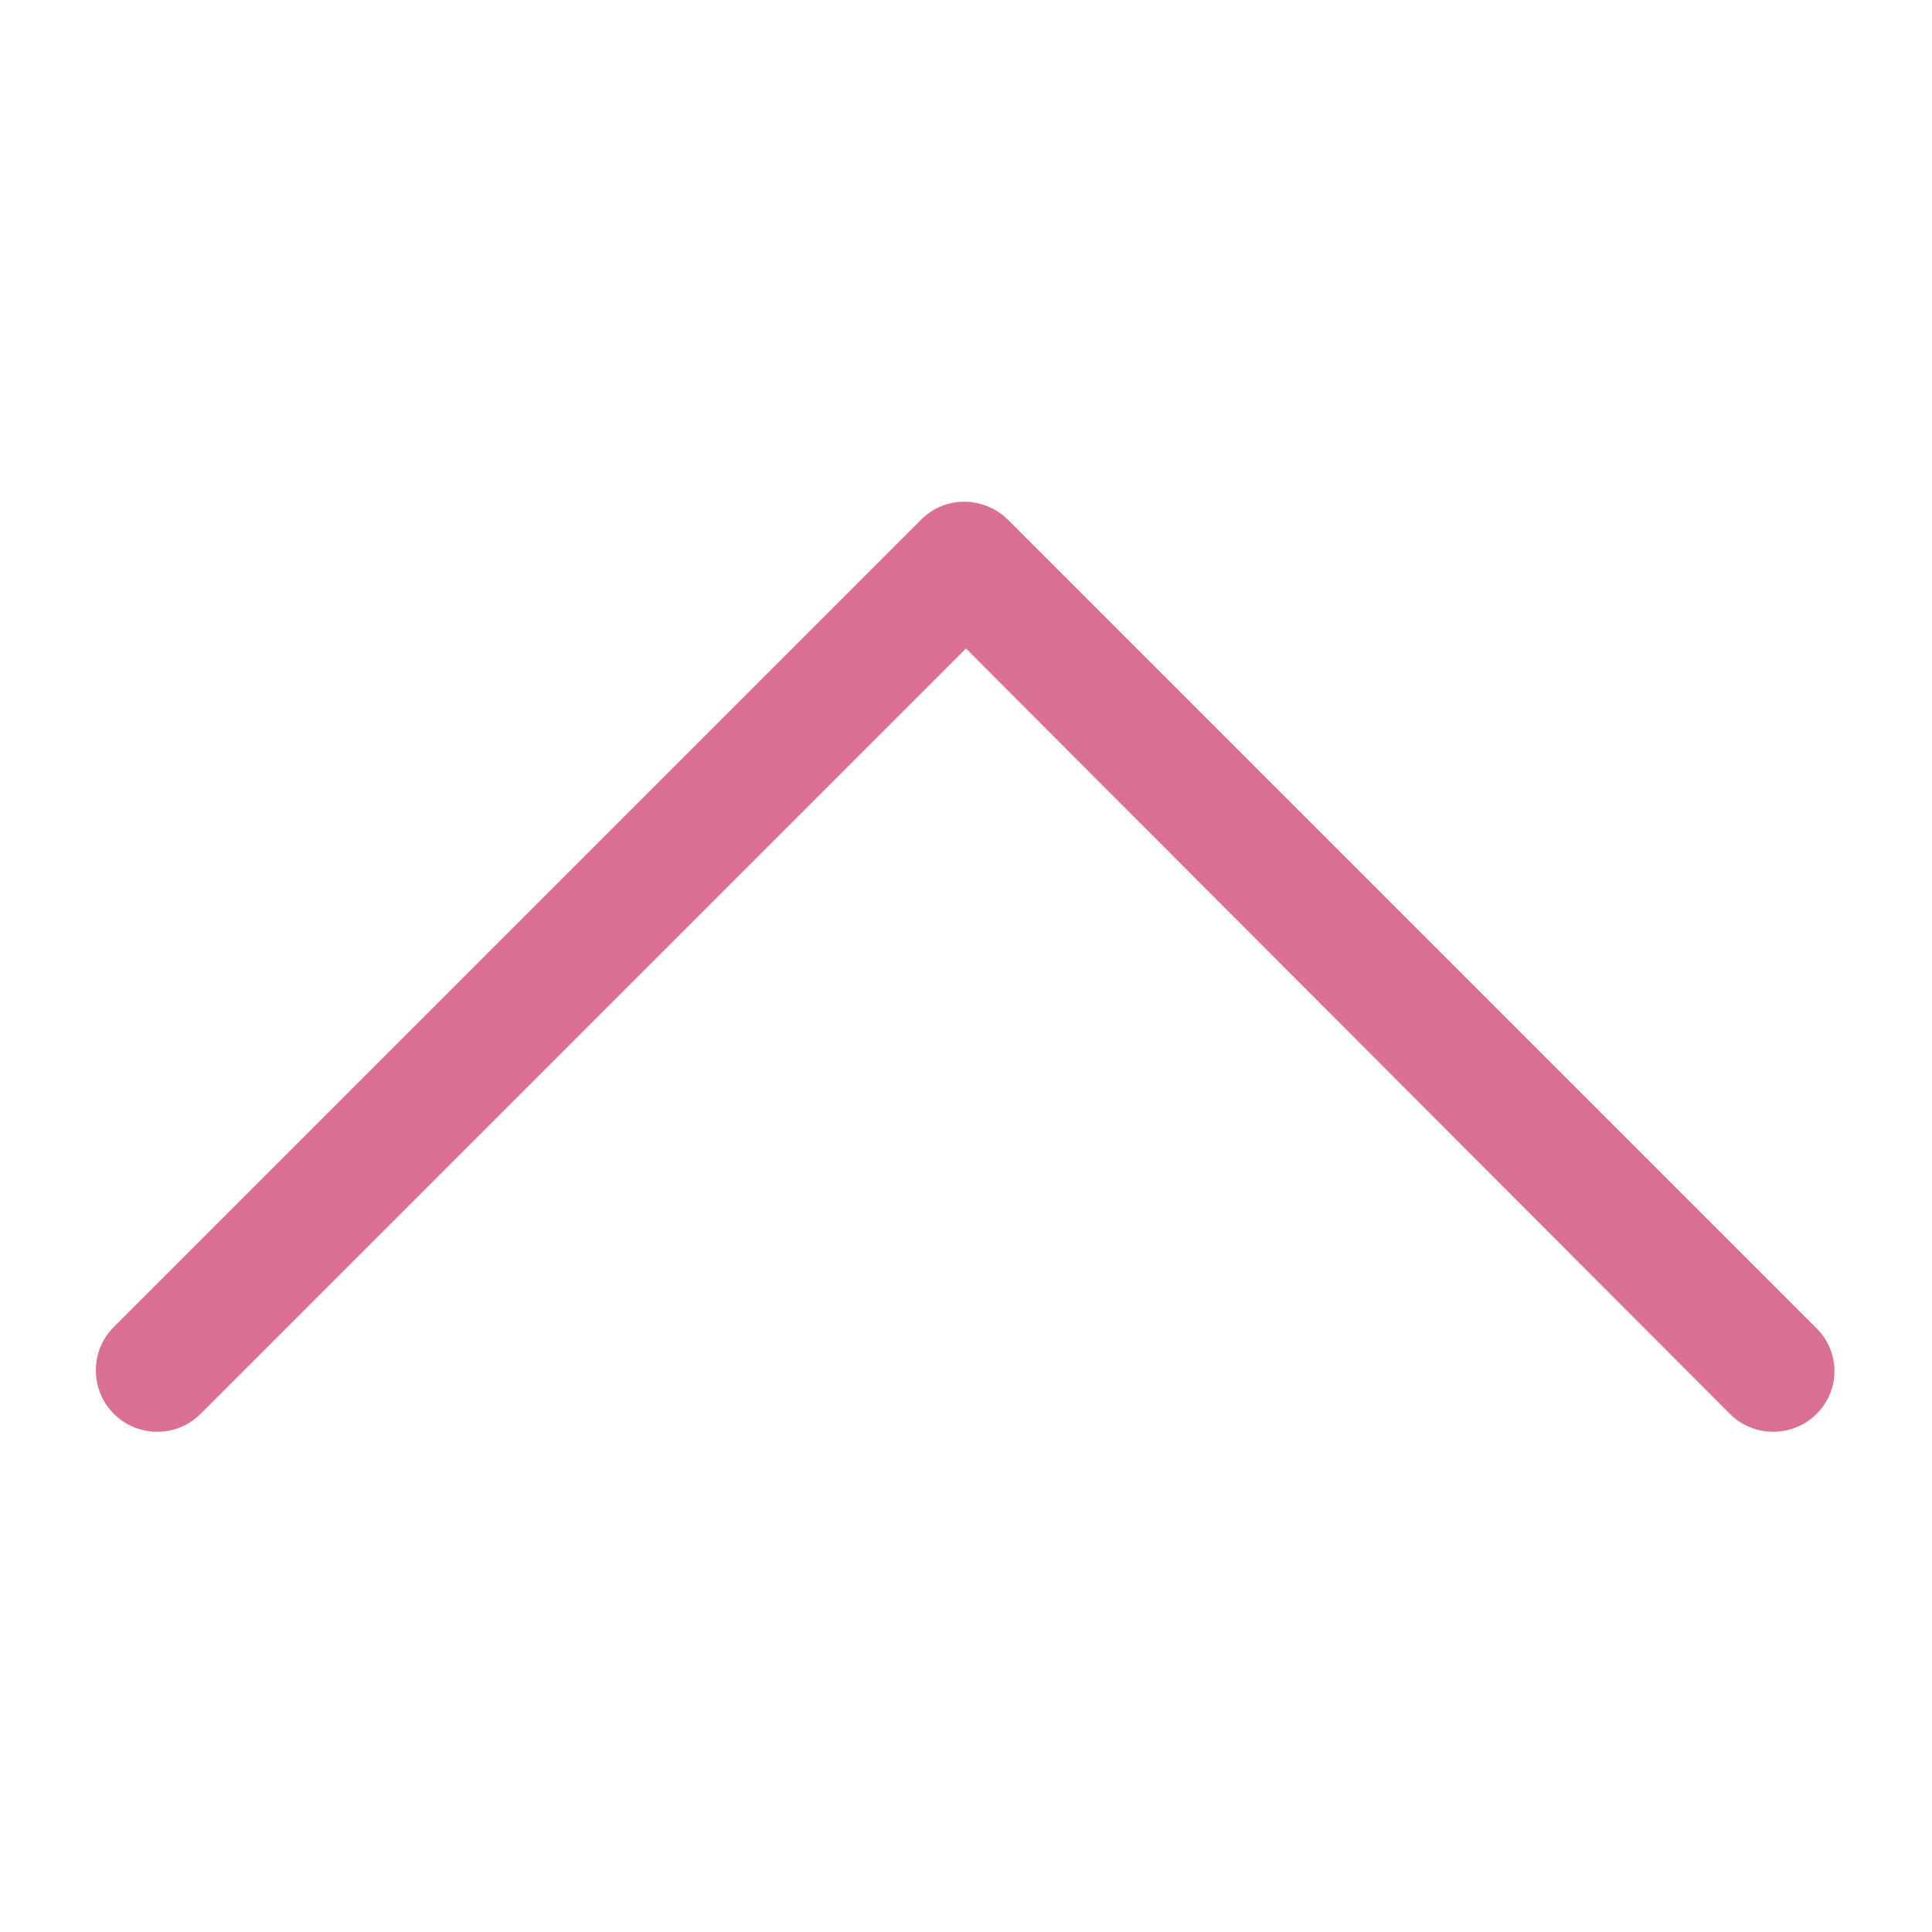
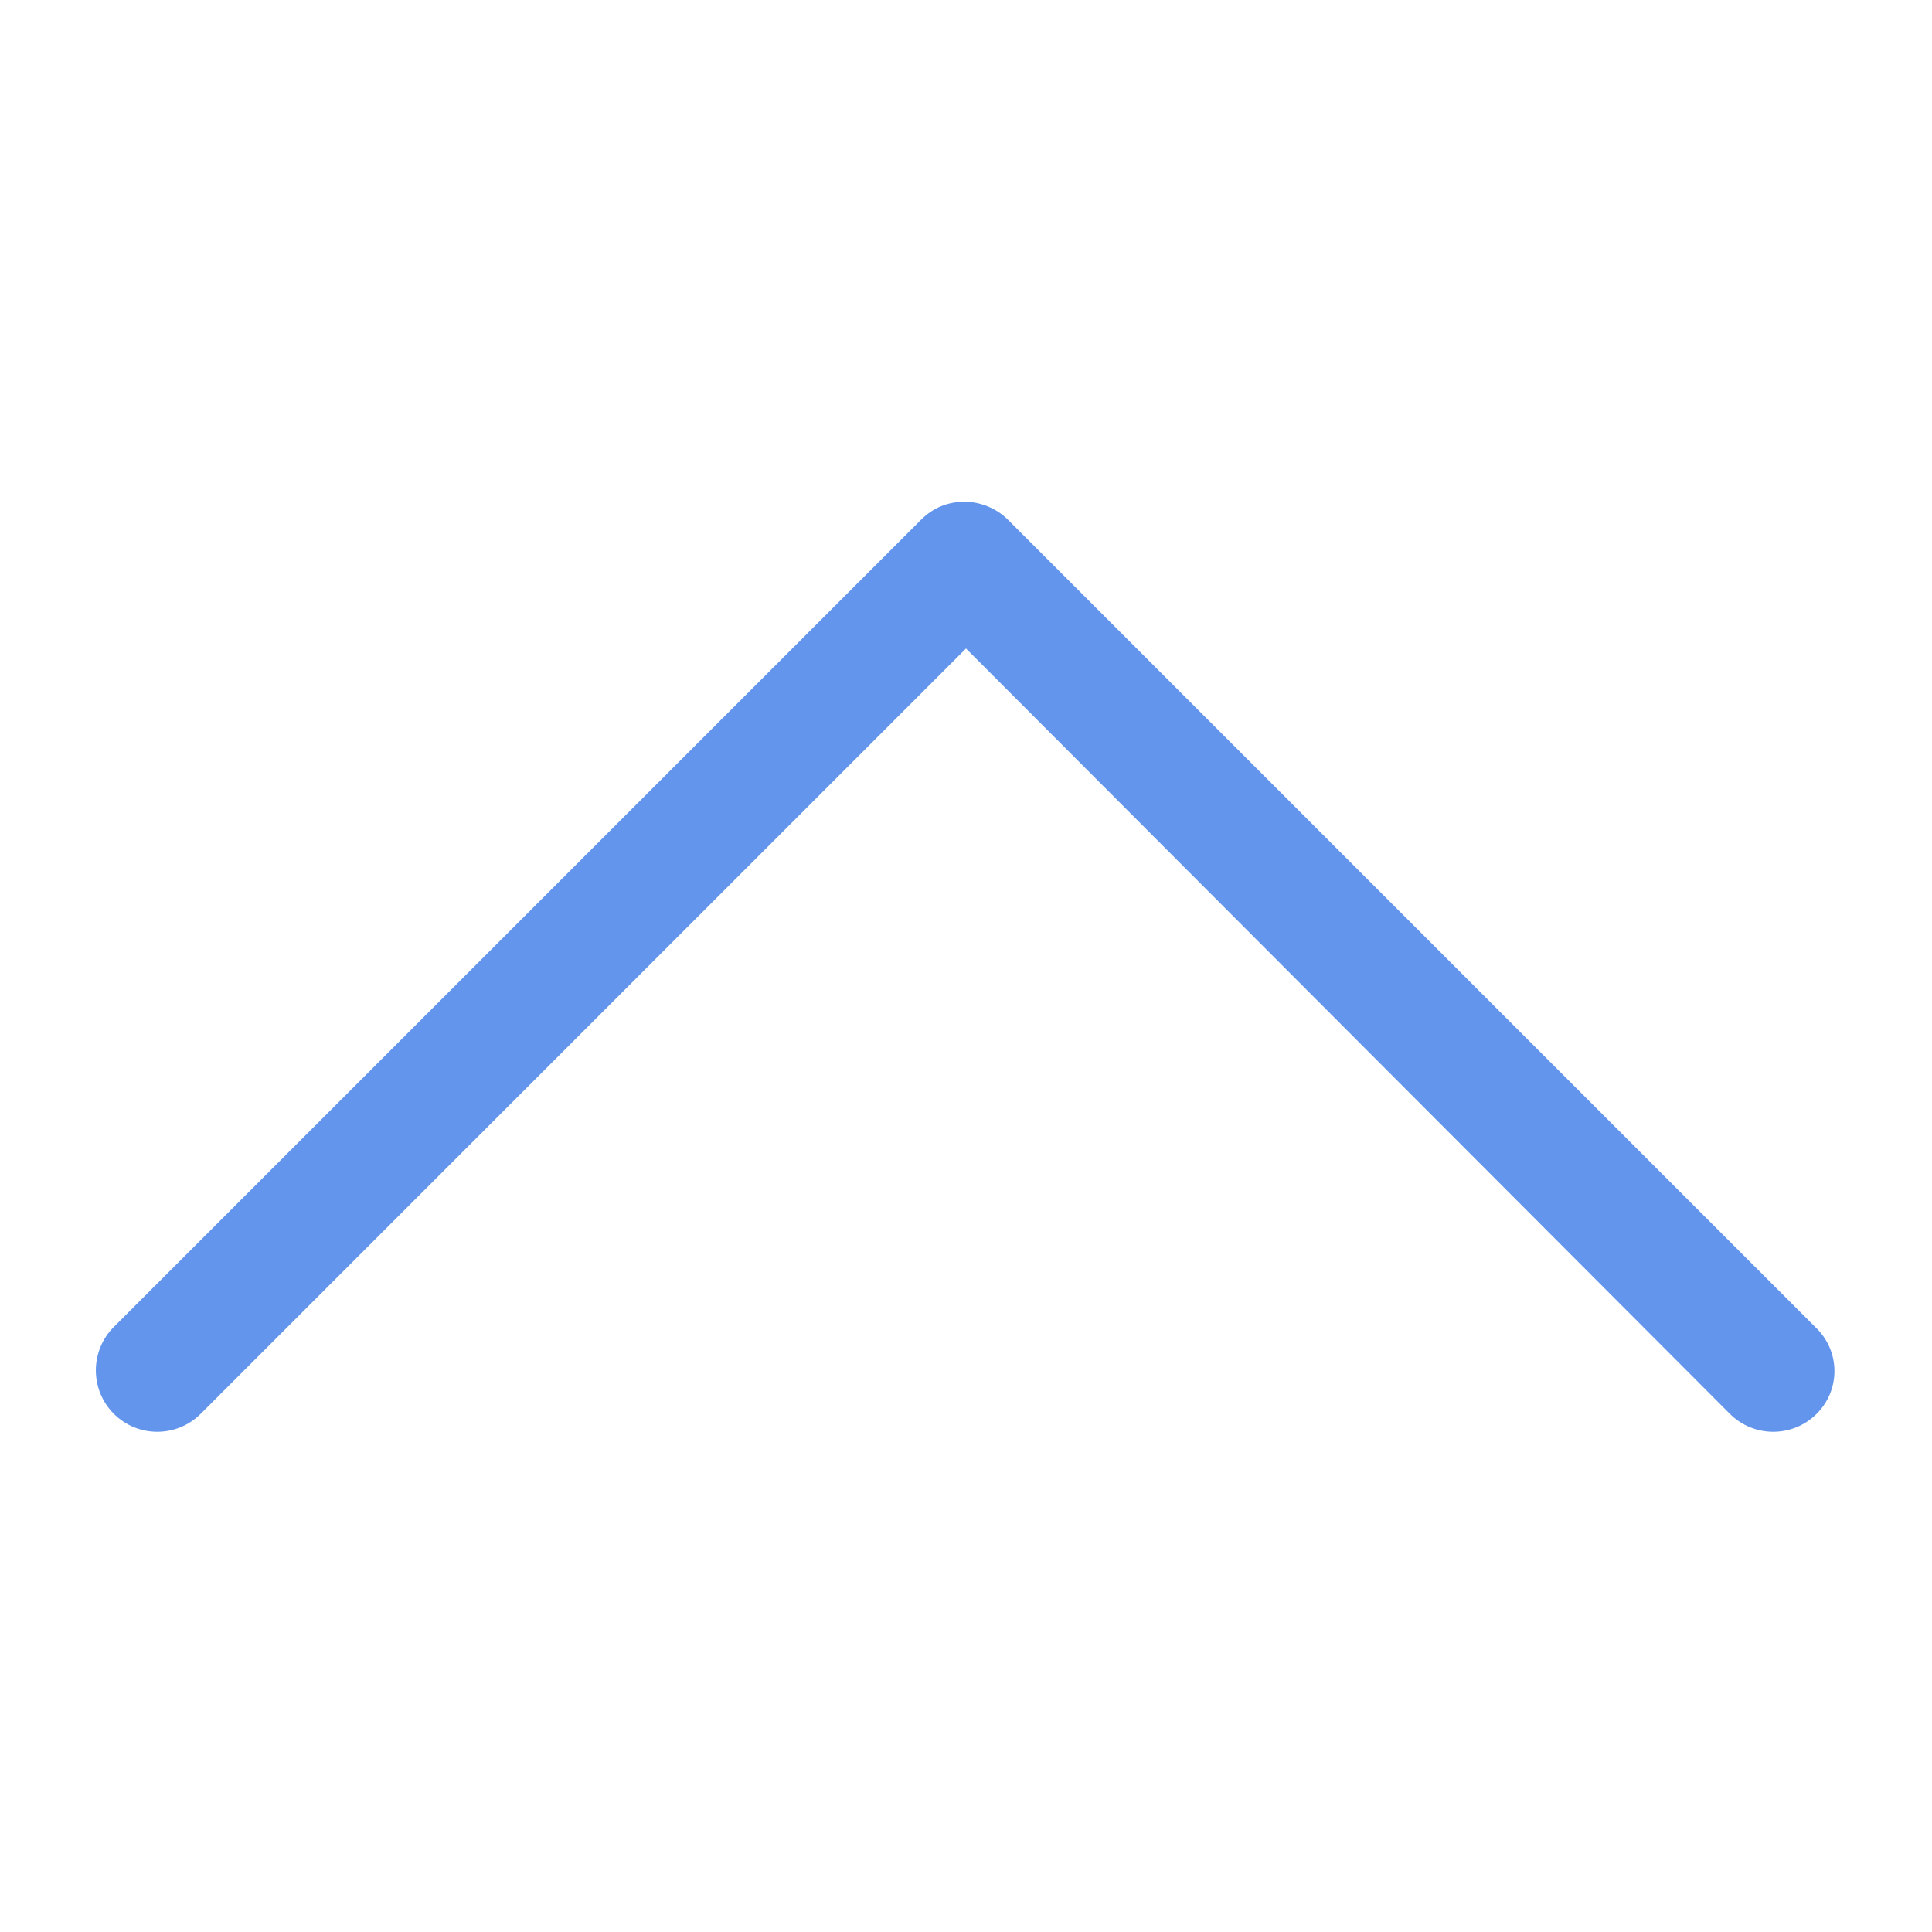
<svg xmlns="http://www.w3.org/2000/svg" version="1.1" viewBox="0 0 129 129" enable-background="new 0 0 129 129" width="512px" height="512px" class="">
  <g transform="matrix(1 0 0 -1 0 129)">
    <g>
-       <path d="m121.3,34.6c-1.6-1.6-4.2-1.6-5.8,0l-51,51.1-51.1-51.1c-1.6-1.6-4.2-1.6-5.8,0-1.6,1.6-1.6,4.2 0,5.8l53.9,53.9c0.8,0.8 1.8,1.2 2.9,1.2 1,0 2.1-0.4 2.9-1.2l53.9-53.9c1.7-1.6 1.7-4.2 0.1-5.8z" data-original="#000000" class="active-path" data-old_color="#db7095" fill="#db7095" />
+       <path d="m121.3,34.6c-1.6-1.6-4.2-1.6-5.8,0l-51,51.1-51.1-51.1c-1.6-1.6-4.2-1.6-5.8,0-1.6,1.6-1.6,4.2 0,5.8l53.9,53.9c0.8,0.8 1.8,1.2 2.9,1.2 1,0 2.1-0.4 2.9-1.2l53.9-53.9c1.7-1.6 1.7-4.2 0.1-5.8z" data-original="#000000" class="active-path" data-old_color="#db7095" fill="#6495ed" />
    </g>
  </g>
</svg>
